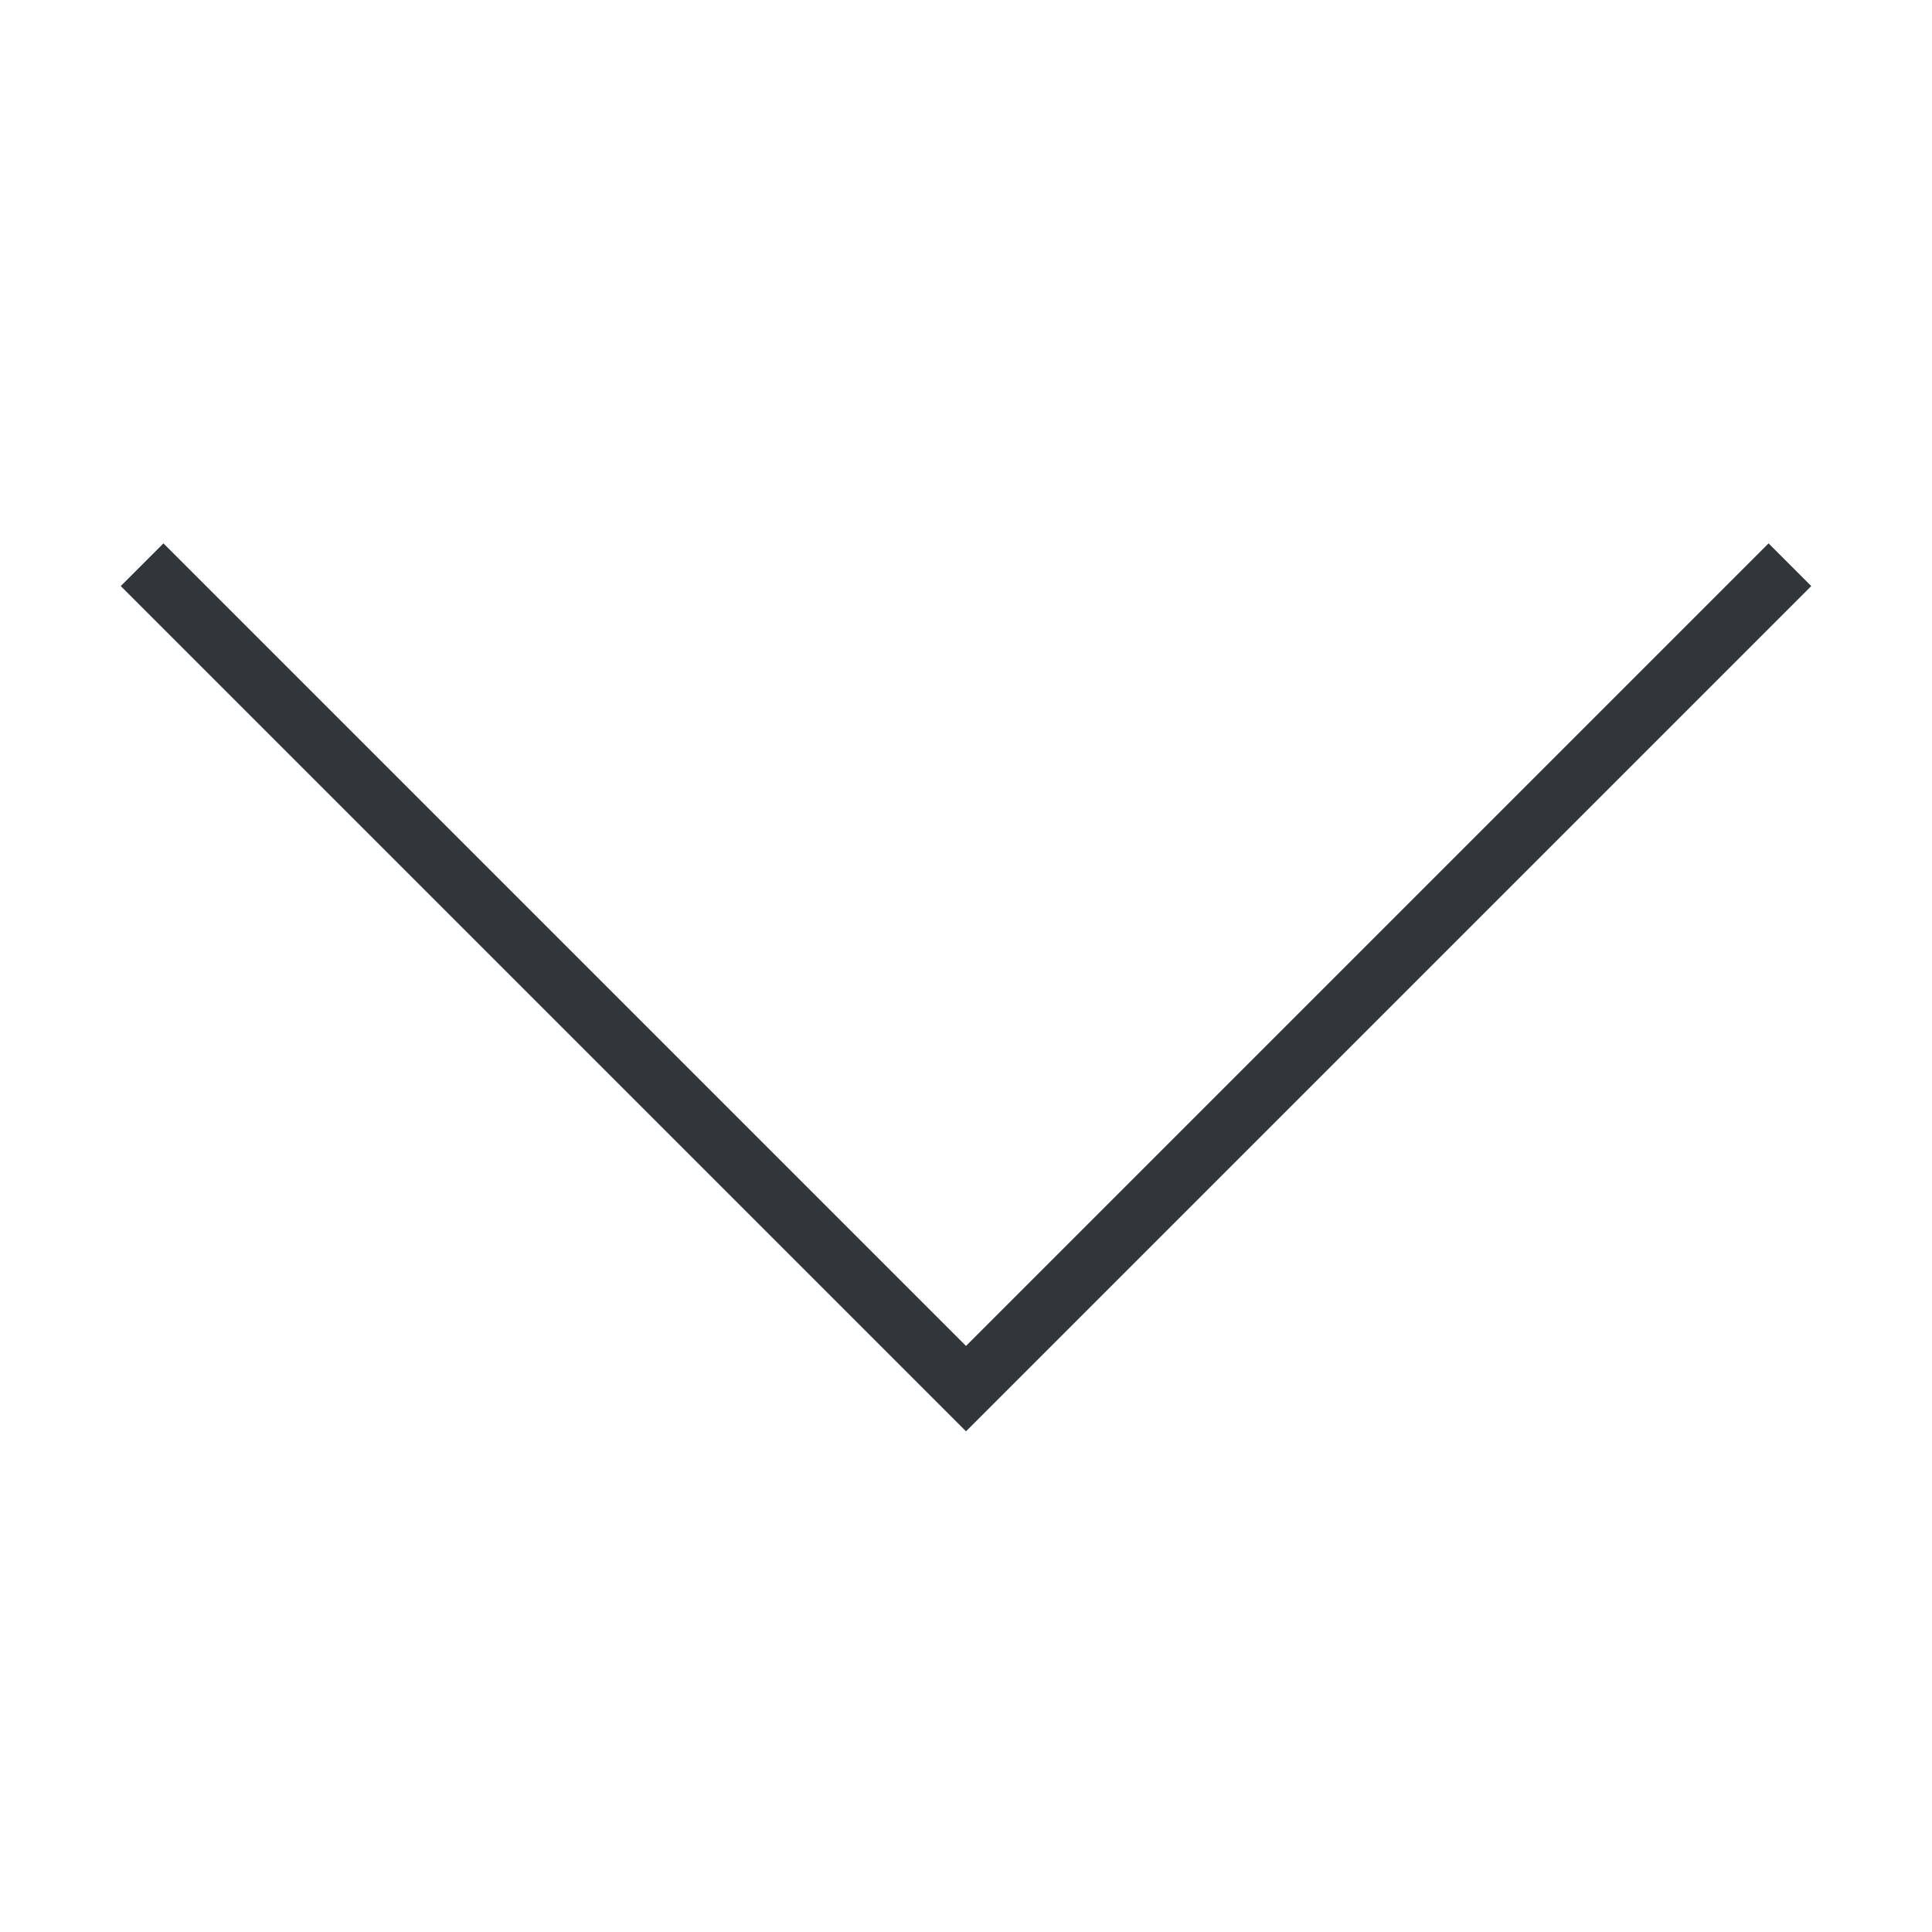
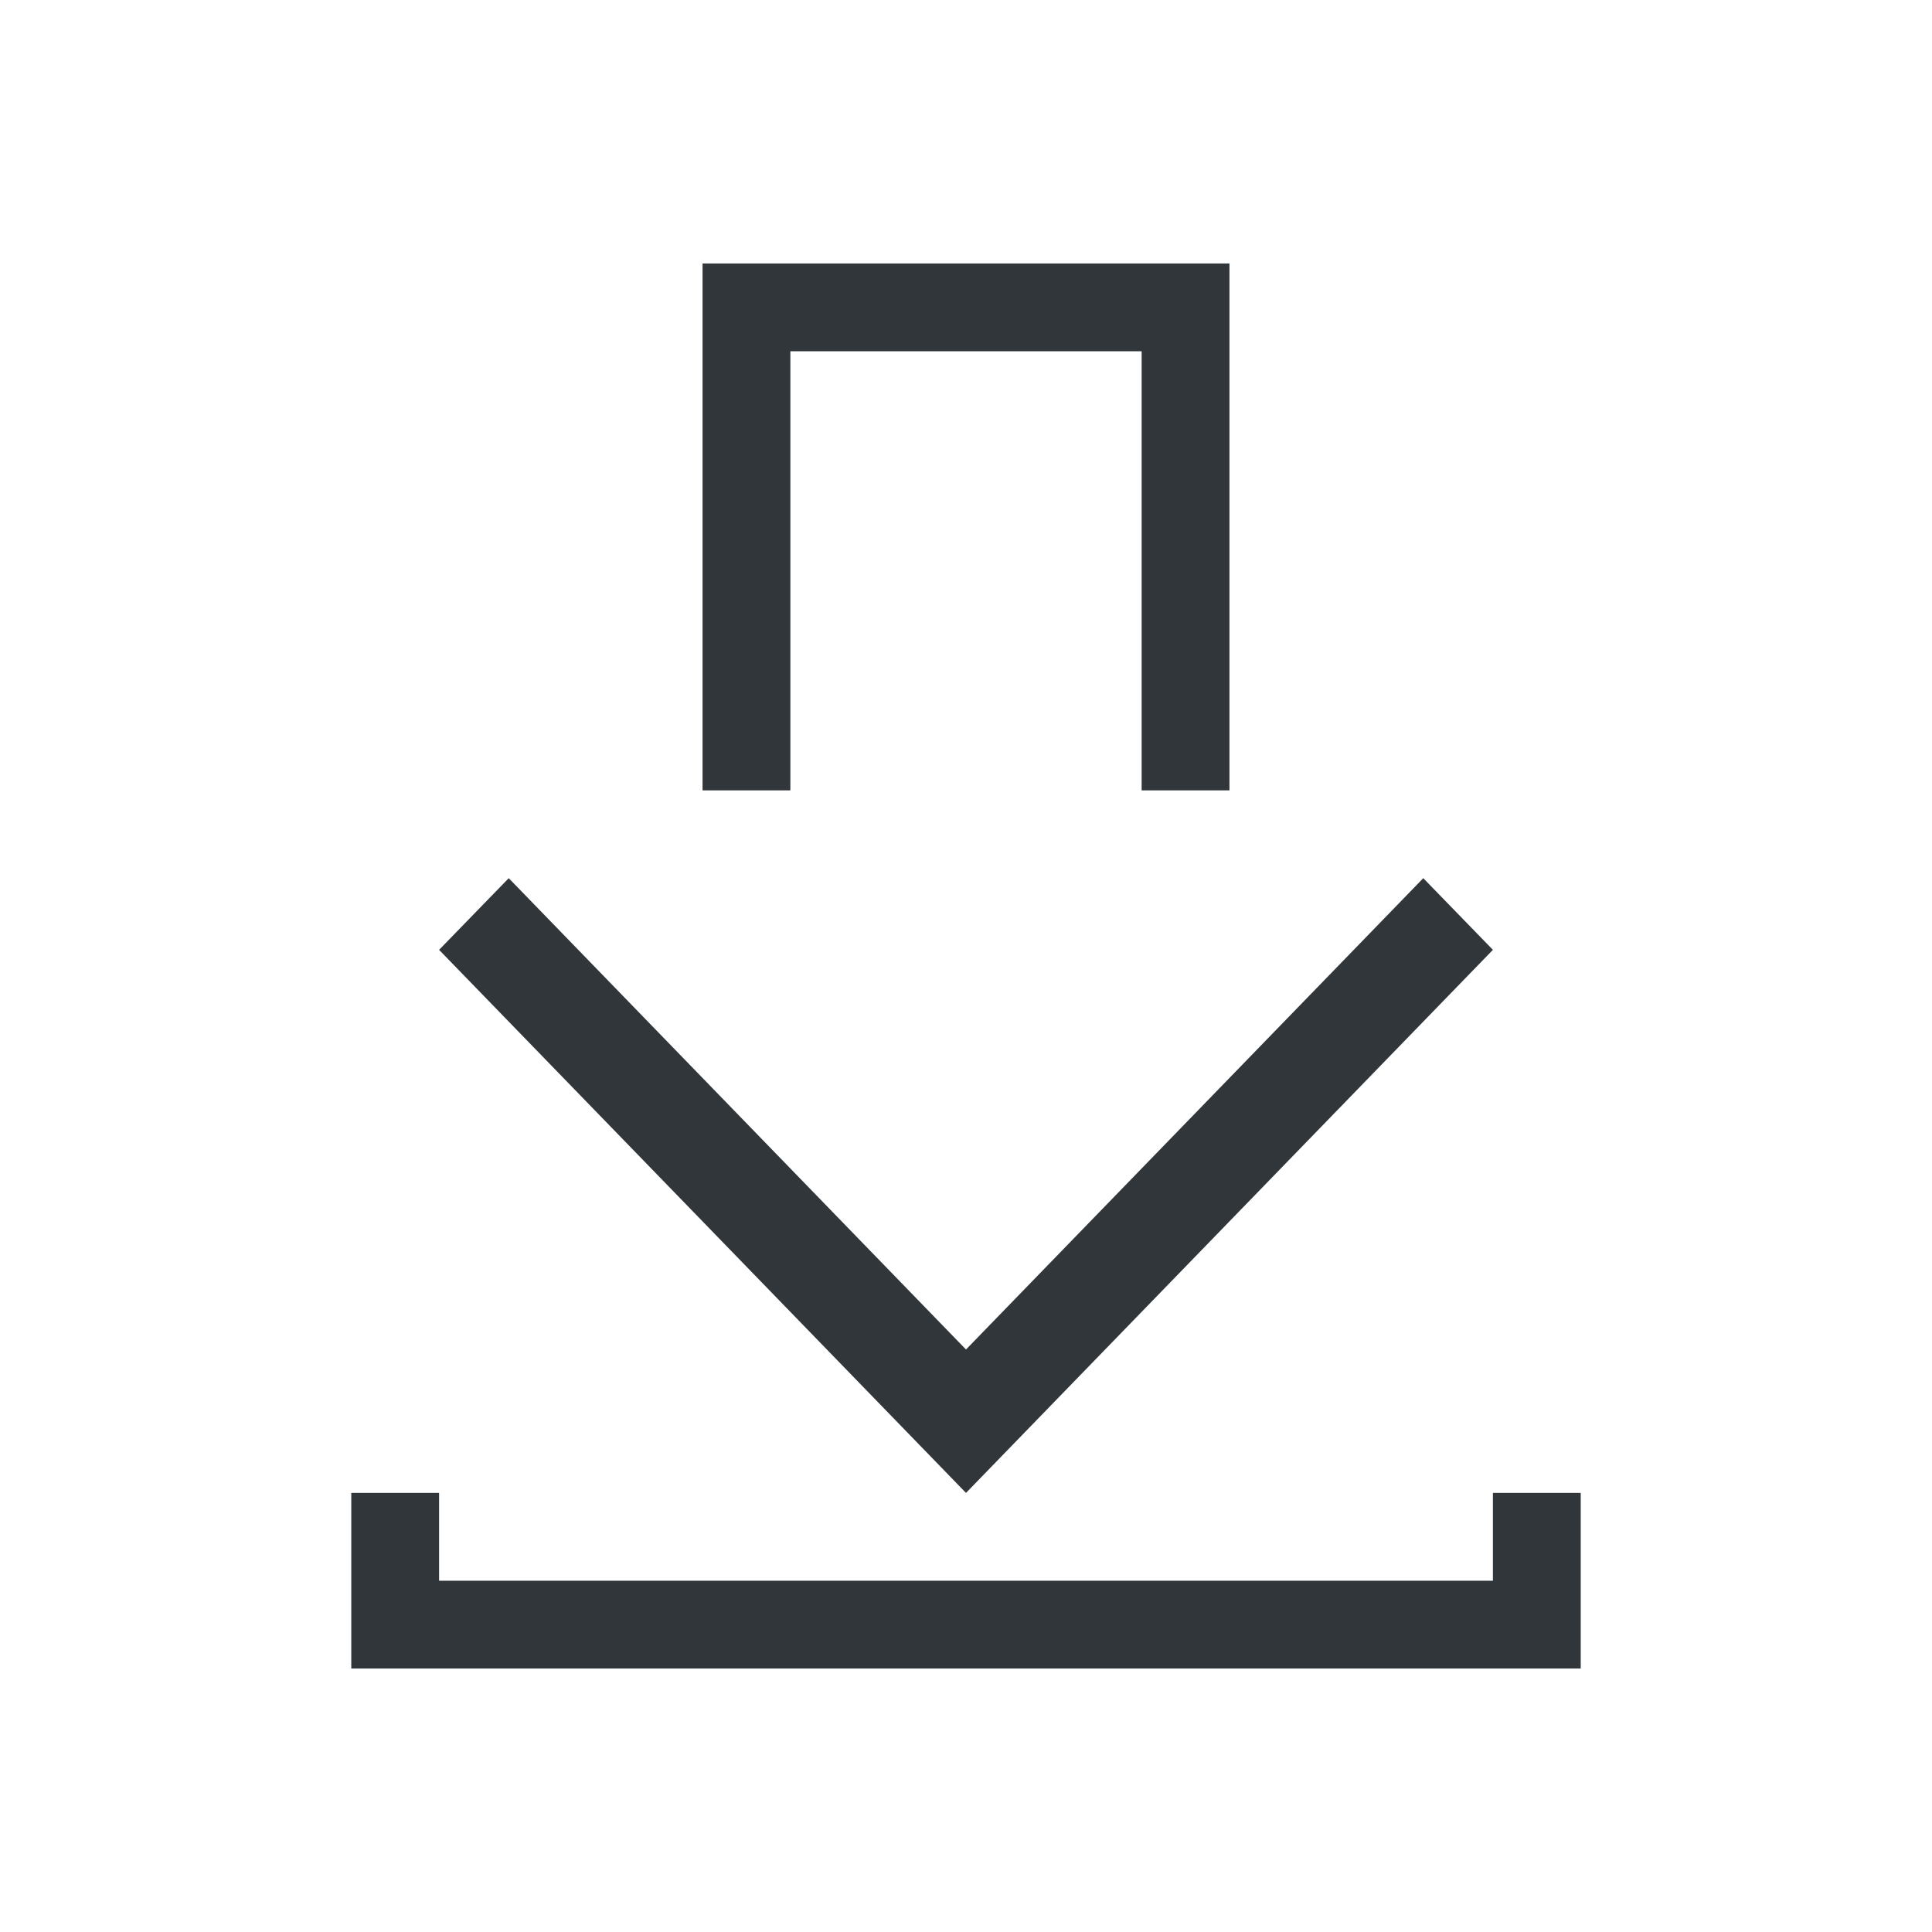
- <svg xmlns="http://www.w3.org/2000/svg" viewBox="0 0 32 32">
+ <svg xmlns="http://www.w3.org/2000/svg" viewBox="0 0 22 22">
  <style type="text/css" id="current-color-scheme">.ColorScheme-Text { color: #31363b; } </style>
-   <path d="M16 23.707l-14-14L2.707 9 16 22.293 29.293 9l.707.707z" class="ColorScheme-Text" fill="currentColor" />
+   <path d="M 8 3 L 8 9 L 9 9 L 9 4 L 13 4 L 13 9 L 14 9 L 14 3 L 13 3 L 9 3 L 8 3 z M 5.793 10 L 5 10.816 L 11 17 L 17 10.816 L 16.207 10 L 11 15.367 L 5.793 10 z M 4 17 L 4 19 L 5 19 L 17 19 L 18 19 L 18 17 L 17 17 L 17 18 L 5 18 L 5 17 L 4 17 z" class="ColorScheme-Text" fill="currentColor" />
</svg>
